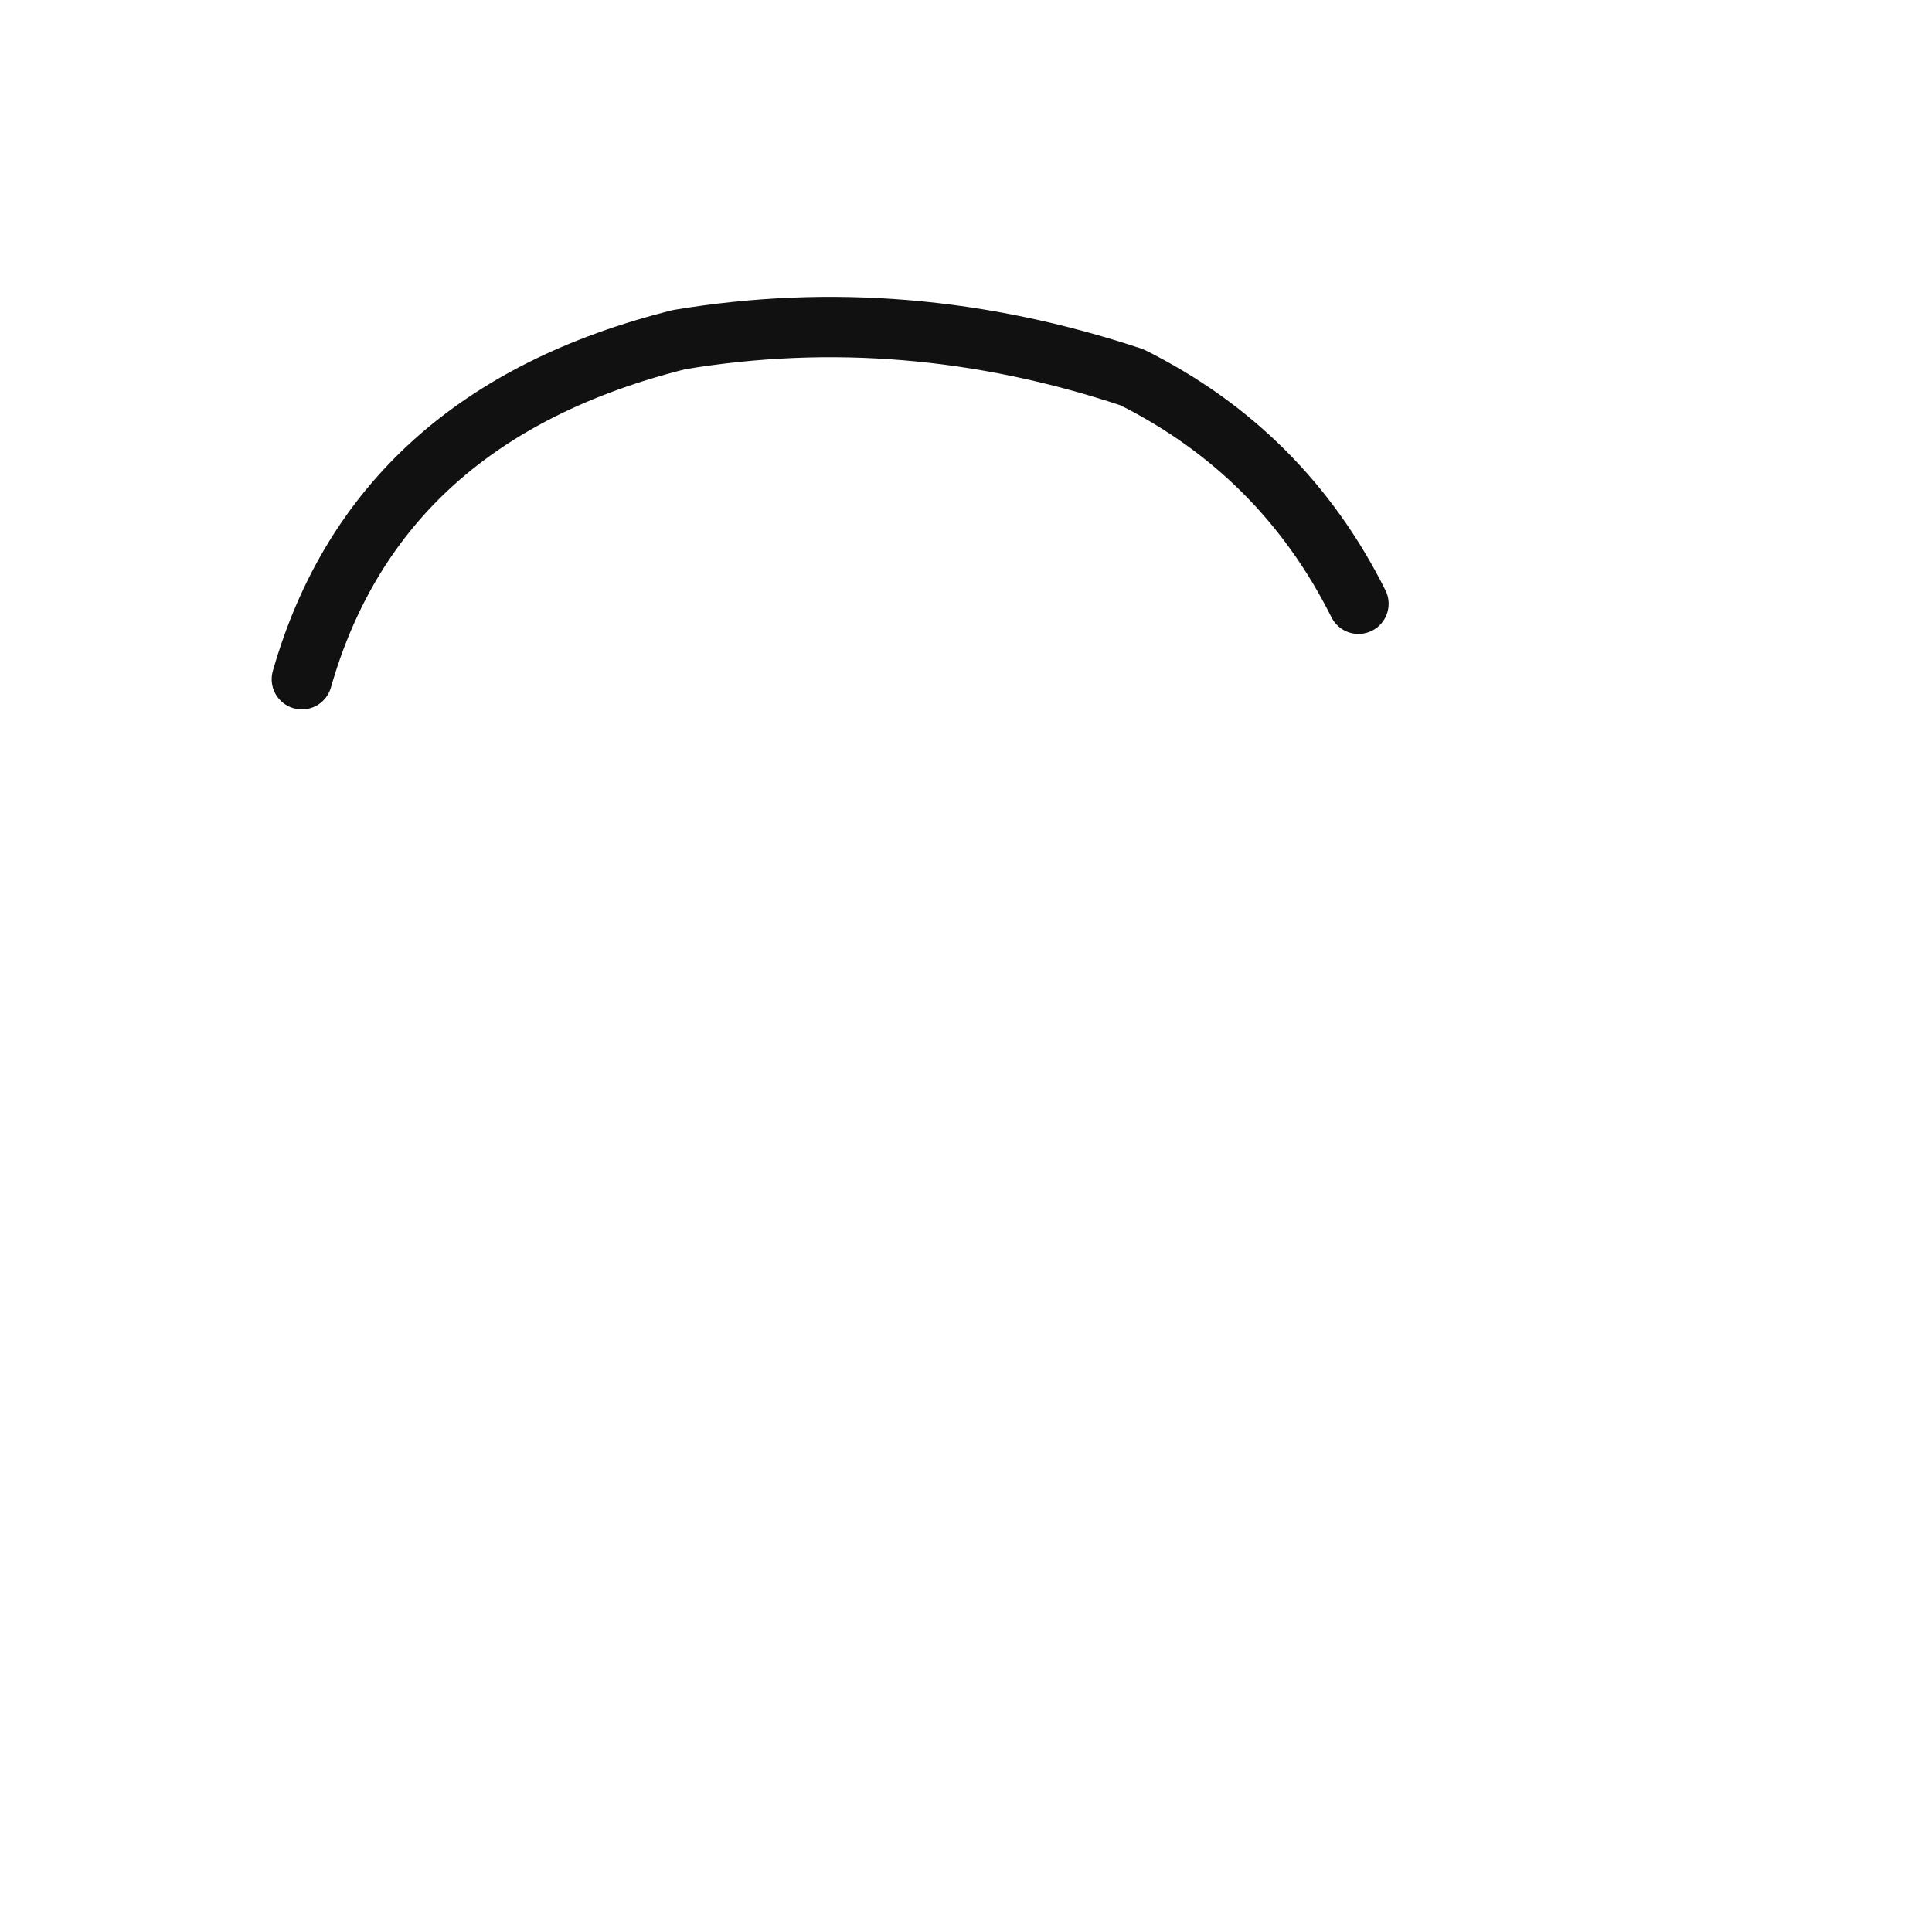
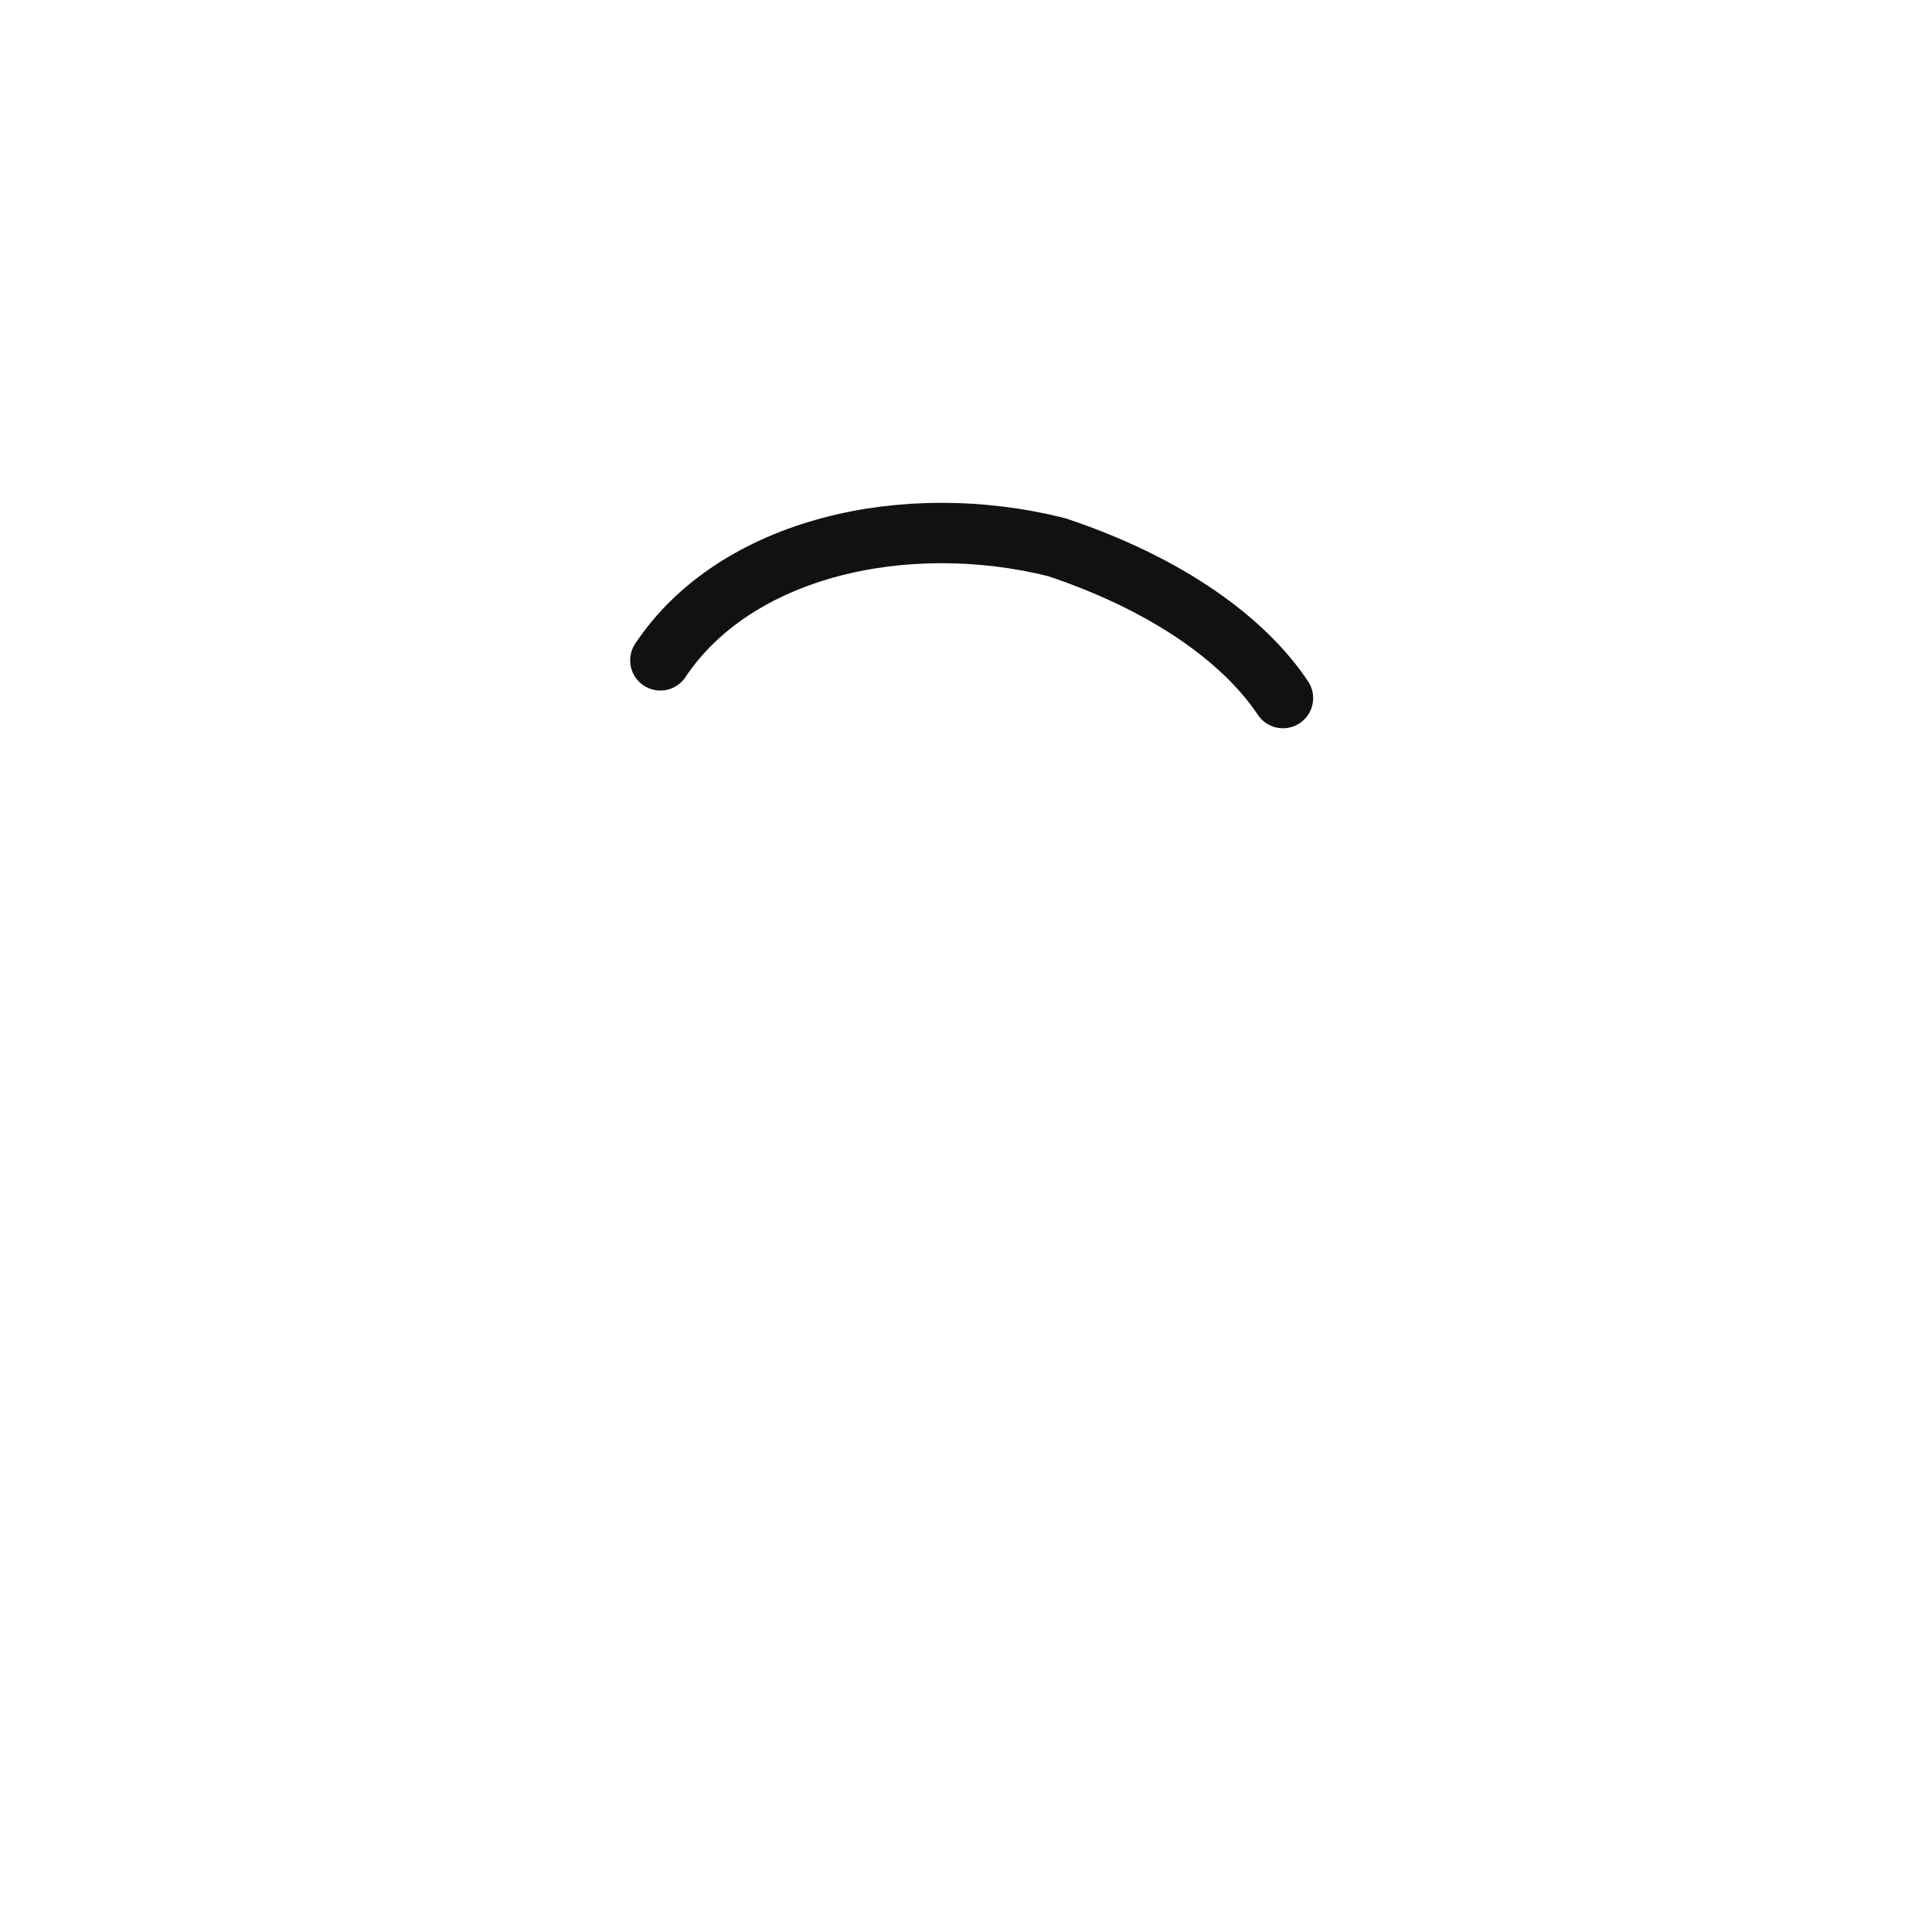
<svg xmlns="http://www.w3.org/2000/svg" width="512" height="512" viewBox="0 0 512 512">
-   <path d="M 80 180 Q 100 110 180 90 Q 240 80 300 100 Q 340 120 360 160" fill="none" stroke="#111" stroke-width="16" stroke-linecap="round" stroke-linejoin="round" />
+   <path d="M175 175 C195 145, 240 135, 280 145            C310 155, 330 170, 340 185" fill="none" stroke="#111" stroke-width="16" stroke-linecap="round" />
</svg>
